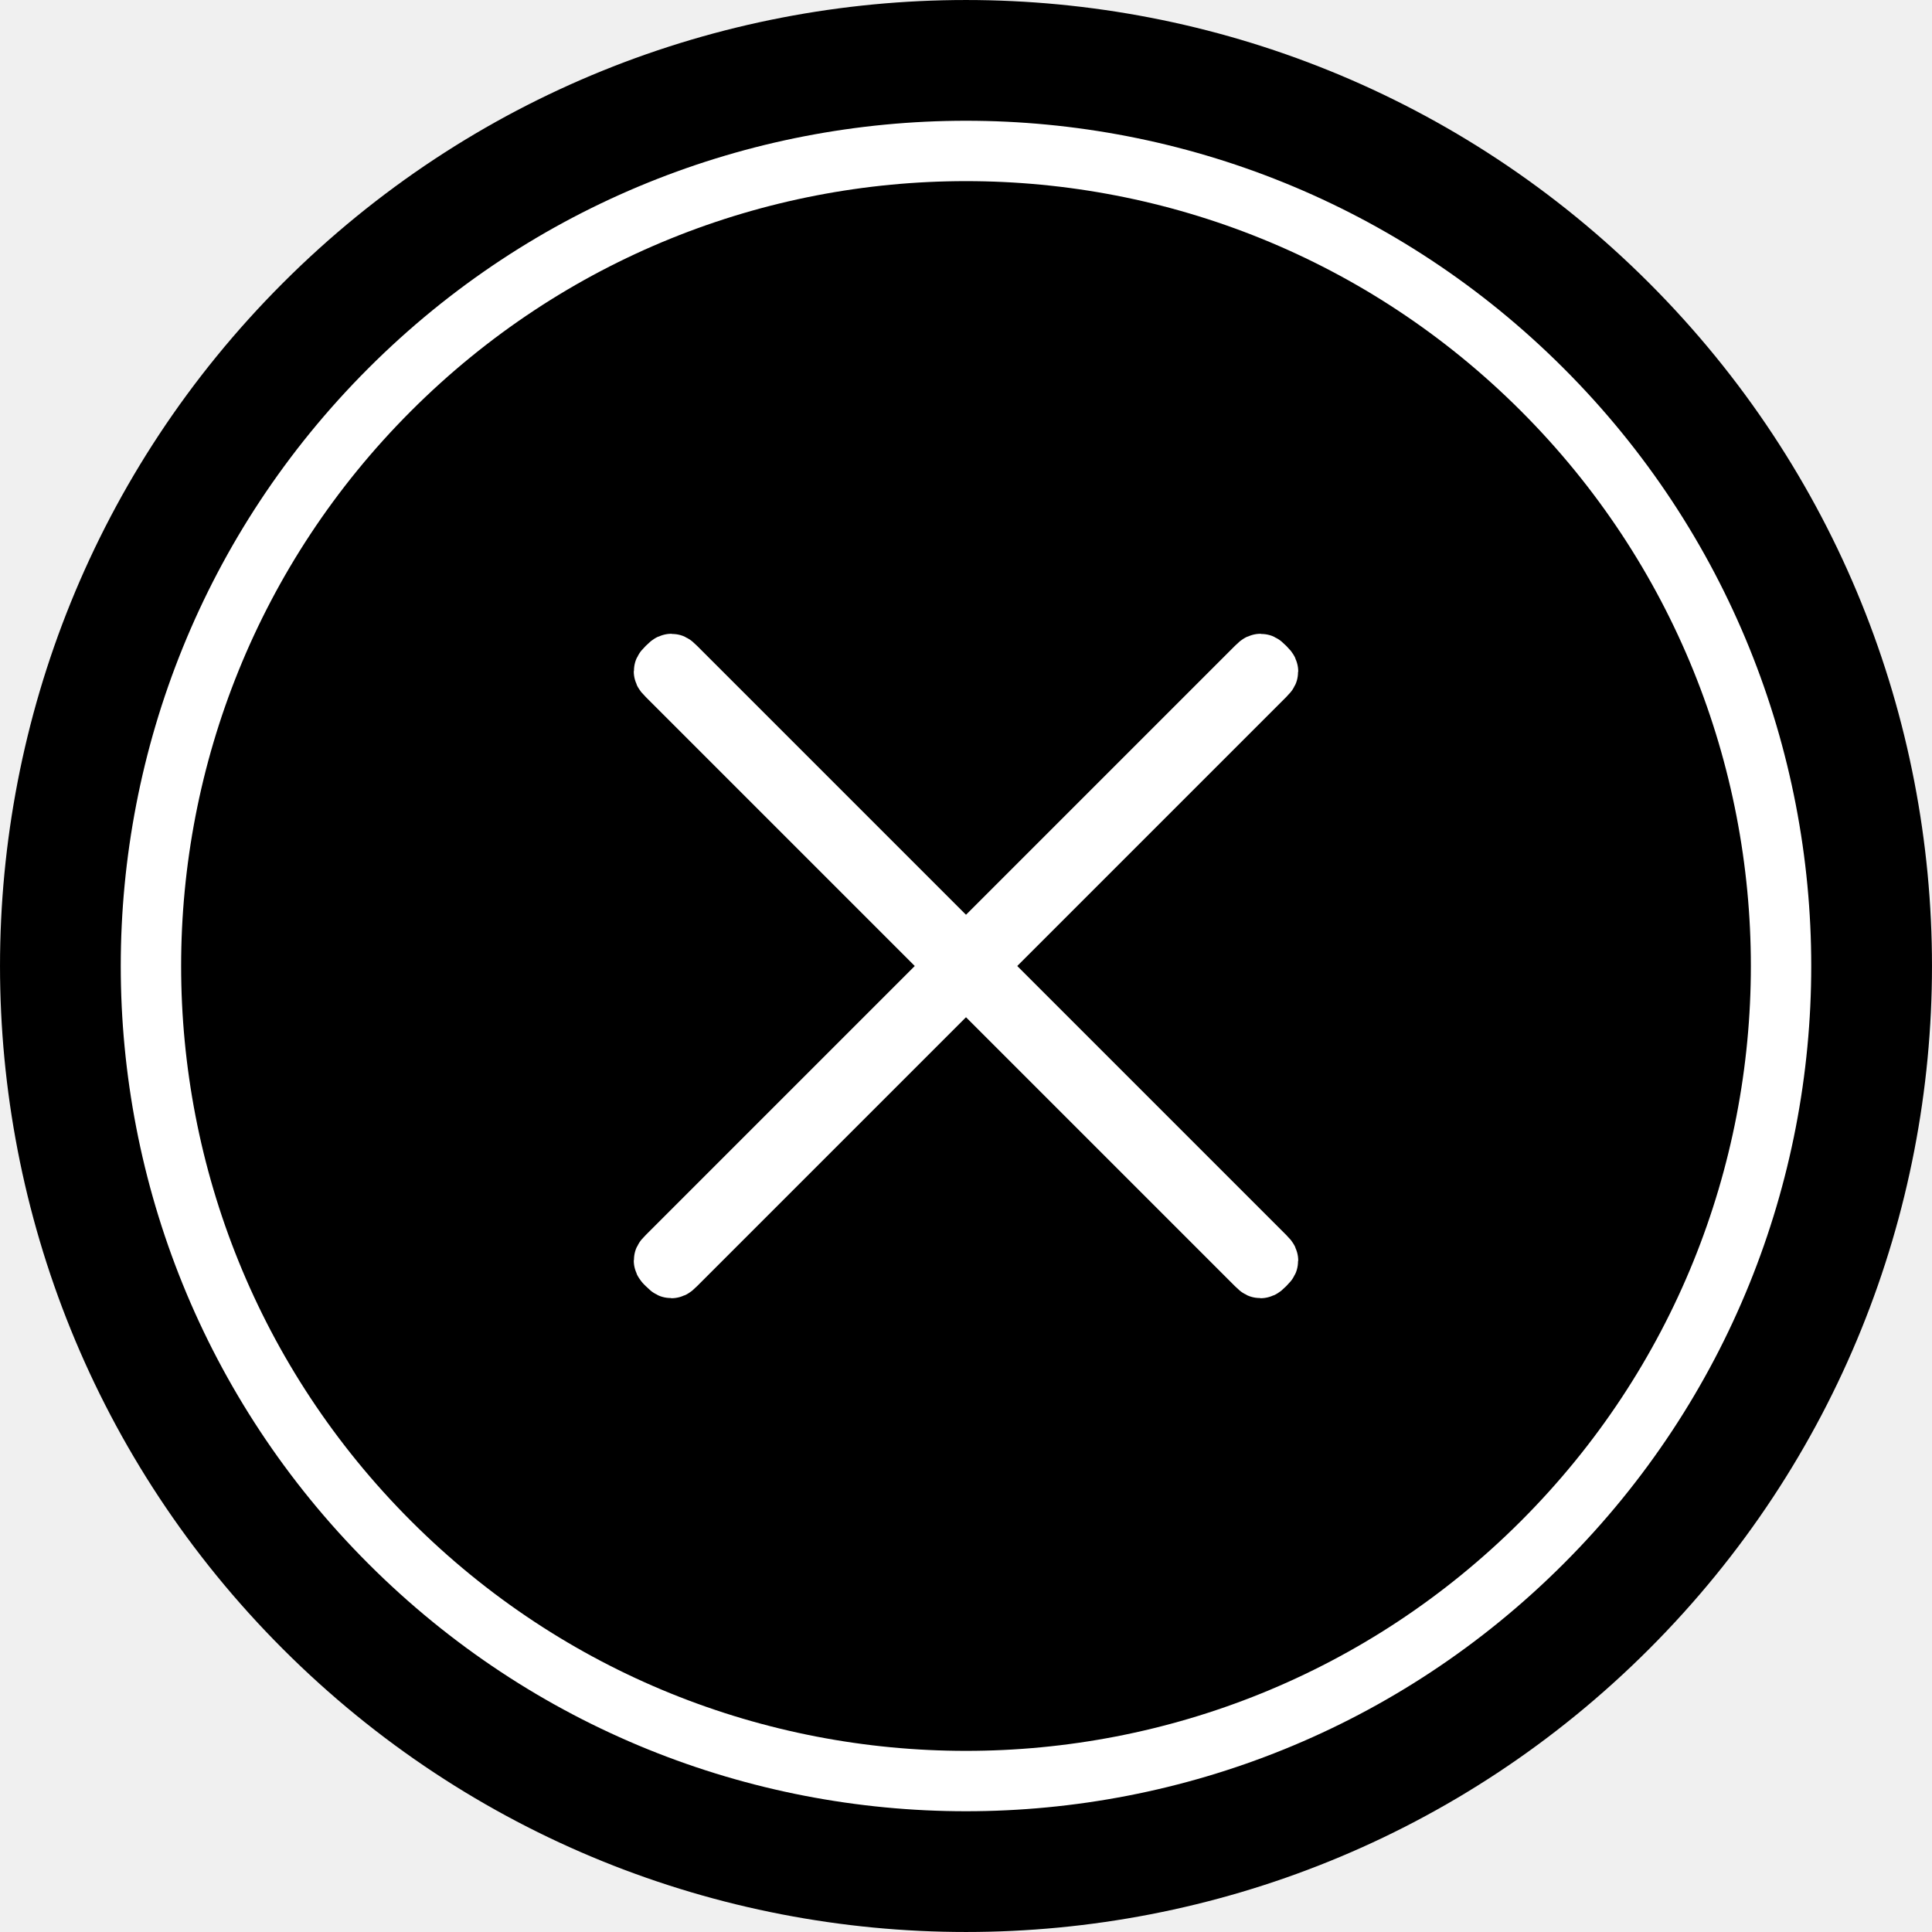
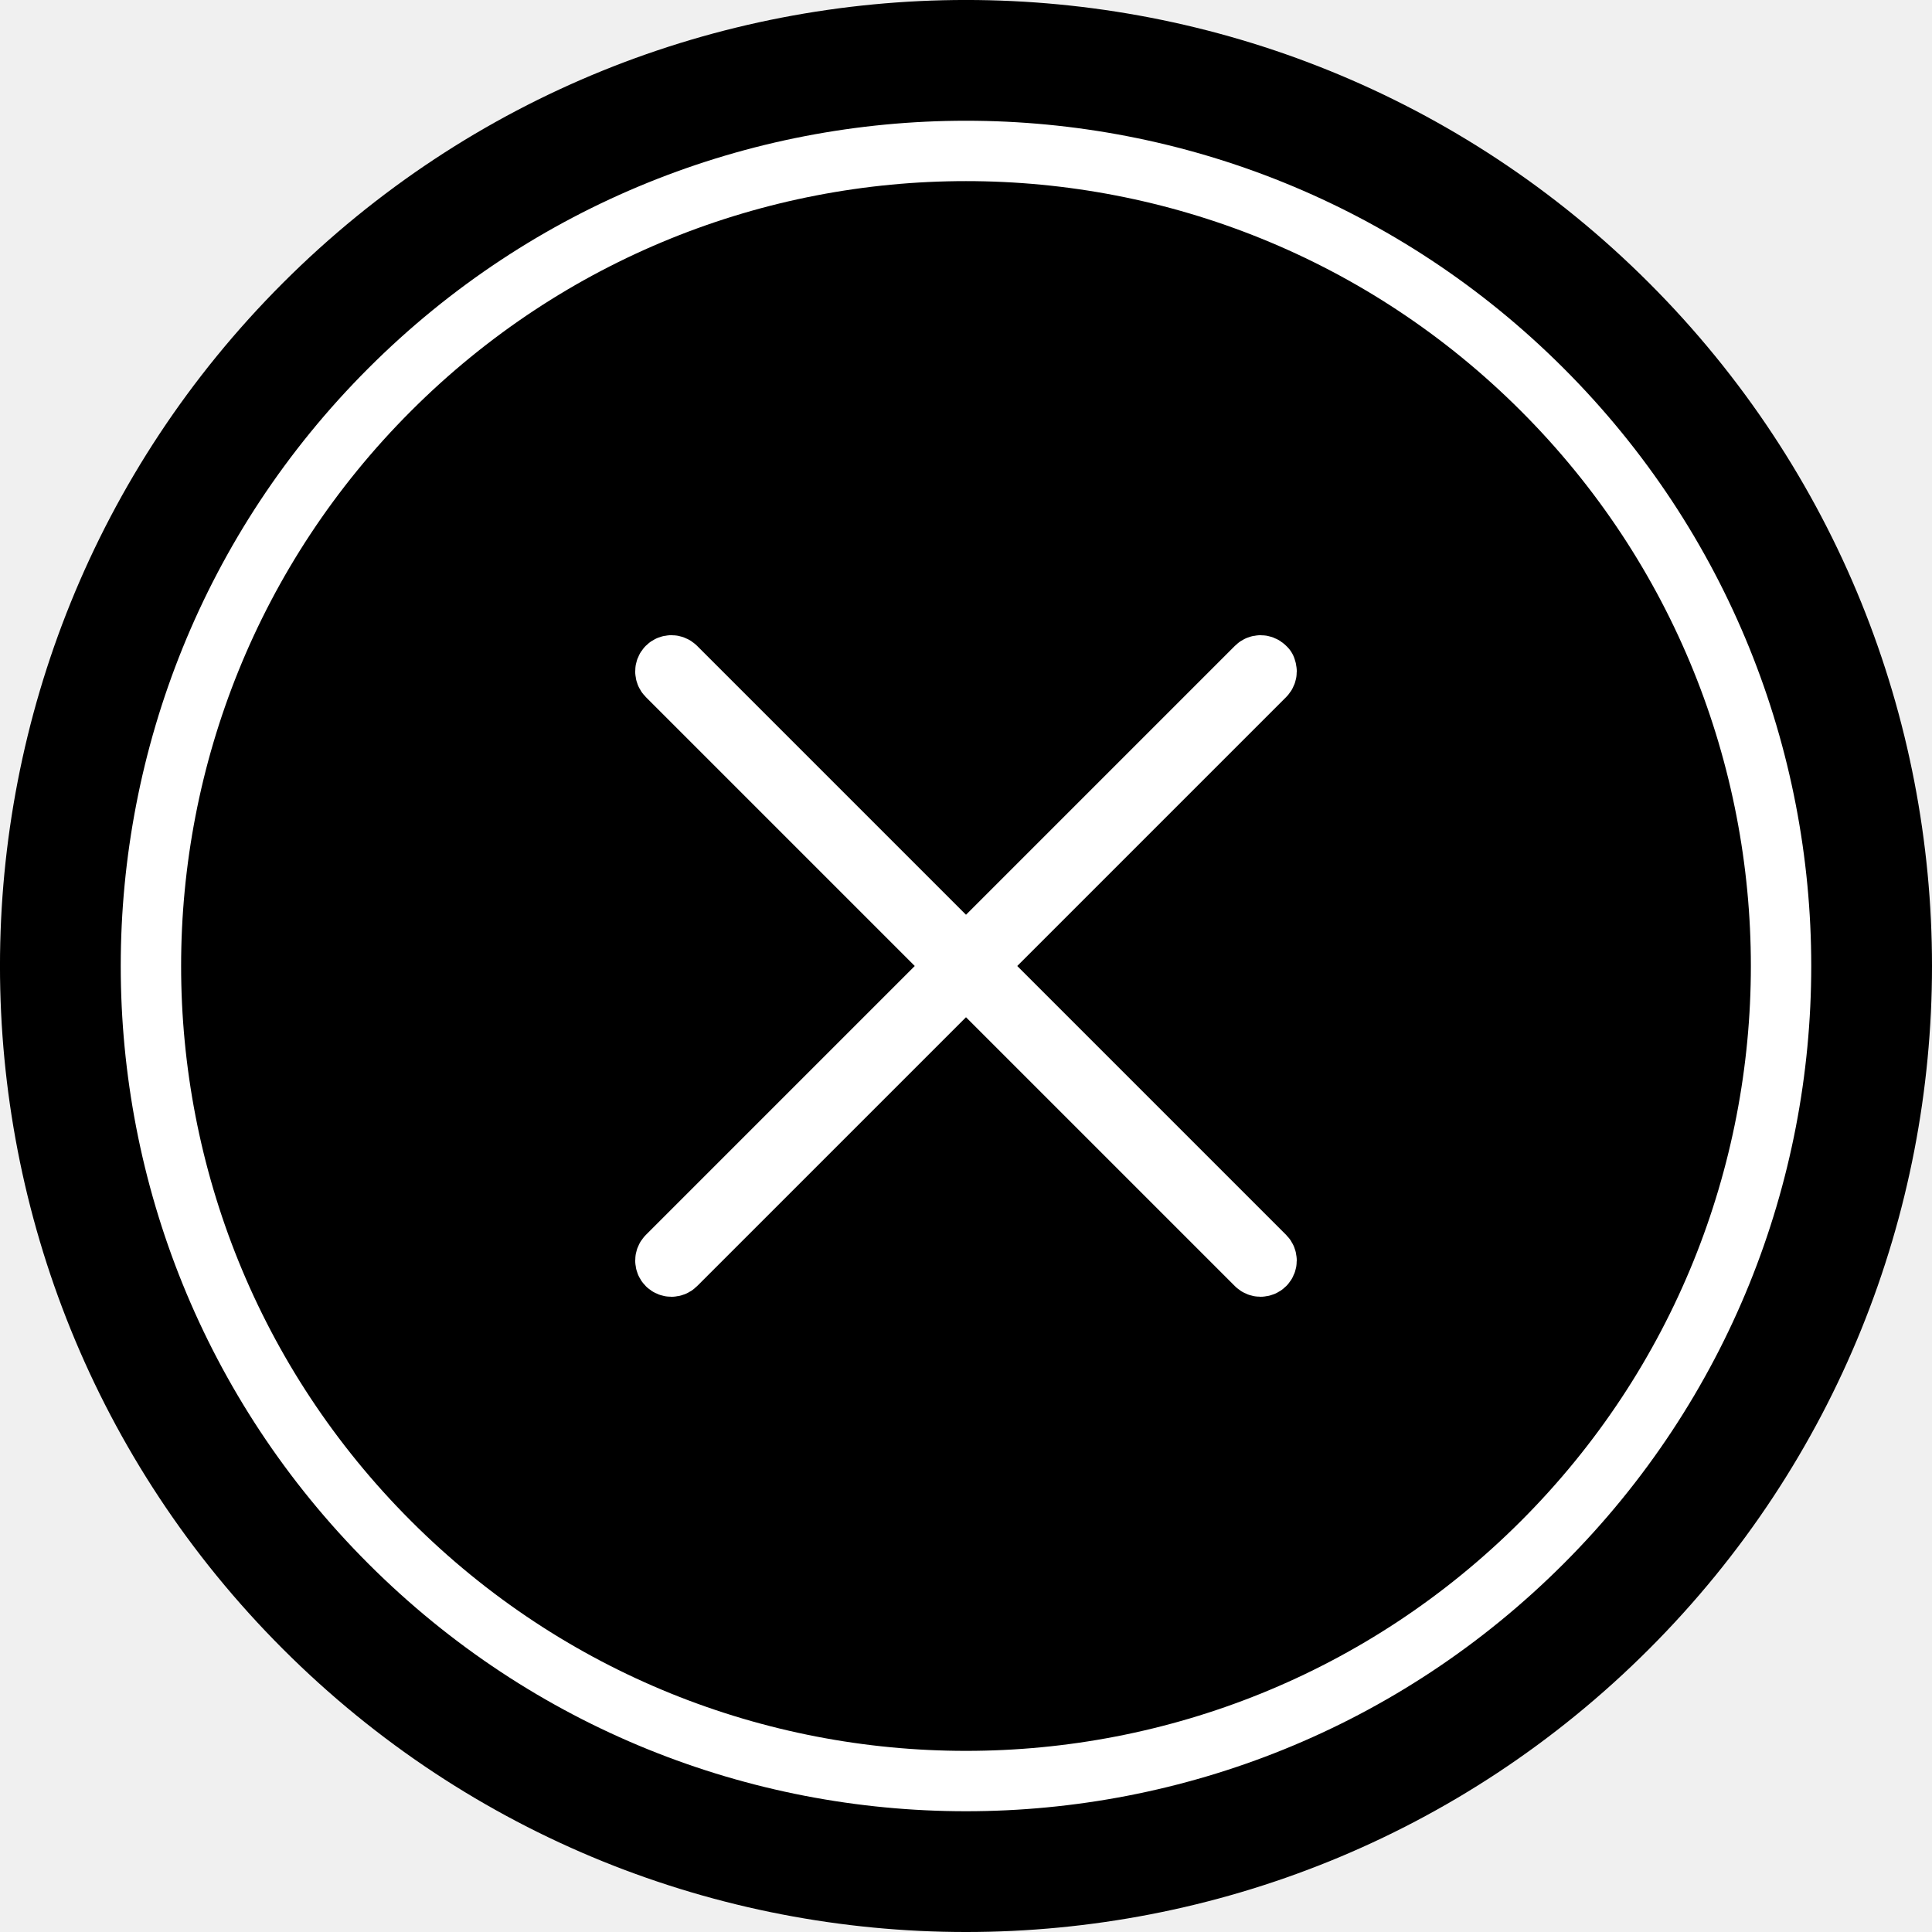
- <svg xmlns="http://www.w3.org/2000/svg" xmlns:xlink="http://www.w3.org/1999/xlink" version="1.1" id="Layer_1" x="0px" y="0px" viewBox="0 0 32 32" style="enable-background:new 0 0 32 32;" xml:space="preserve">
-   <style type="text/css">
- 	.st0{stroke:#000000;stroke-miterlimit:10;}
- 	.st1{fill:none;stroke:#FFFFFF;stroke-miterlimit:10;}
- </style>
-   <symbol id="Новый_символ" viewBox="-16 -16 32 32">
-     <circle class="st0" cx="0" cy="0" r="15.5" />
-     <g>
-       <path class="st1" d="M-0.1-6.9C-0.1-7-0.1-7,0-7s0.1,0,0.1,0.1V6.9C0.1,7,0.1,7,0,7s-0.1,0-0.1-0.1V-6.9z" />
+ <svg xmlns="http://www.w3.org/2000/svg" version="1.1" id="svg3916" xml:space="preserve" width="42.667" height="42.667" viewBox="0 0 42.667 42.667">
+   <defs id="defs3920">
+     <clipPath clipPathUnits="userSpaceOnUse" id="clipPath3932">
+       <path d="M 0,32 H 32 V 0 H 0 Z" id="path3930" />
+     </clipPath>
+   </defs>
+   <g id="g3924" transform="matrix(1.333333,0,0,-1.333333,0,42.66667)">
+     <g id="g60">
+       <g transform="rotate(-135,16,16)" id="g3926">
+         <g clip-path="url(#clipPath3932)" id="g3928">
+           <g transform="translate(31.5,16)" id="g3934">
+             <path id="path3936" style="fill:#000000;fill-opacity:1;fill-rule:nonzero;stroke:none" d="m 0,0 c 0,-8.561 -6.939,-15.5 -15.5,-15.5 -8.561,0 -15.5,6.939 -15.5,15.5 0,8.561 6.939,15.5 15.5,15.5 C -6.939,15.5 0,8.561 0,0" />
+           </g>
+           <g transform="translate(31.5,16)" id="g3938">
+             <path id="path3940" style="fill:none;stroke:#000000;stroke-width:1;stroke-linecap:butt;stroke-linejoin:miter;stroke-miterlimit:10;stroke-dasharray:none;stroke-opacity:1" d="m 0,0 c 0,-8.561 -6.939,-15.5 -15.5,-15.5 -8.561,0 -15.5,6.939 -15.5,15.5 0,8.561 6.939,15.5 15.5,15.5 C -6.939,15.5 0,8.561 0,0 Z" />
+           </g>
+           <g transform="translate(15.8999,9.0996)" id="g3942">
+             <path id="path3944" style="fill:none;stroke:#ffffff;stroke-width:1;stroke-linecap:butt;stroke-linejoin:miter;stroke-miterlimit:10;stroke-dasharray:none;stroke-opacity:1" d="m 0,0 c 0,-0.055 0.045,-0.1 0.1,-0.1 0.055,0 0.1,0.045 0.1,0.1 v 13.8 c 0,0.055 -0.045,0.1 -0.1,0.1 C 0.045,13.9 0,13.855 0,13.8 Z" />
+           </g>
+           <g transform="translate(9,16)" id="g3946">
+             <path id="path3948" style="fill:none;stroke:#ffffff;stroke-width:1;stroke-linecap:butt;stroke-linejoin:miter;stroke-miterlimit:10;stroke-dasharray:none;stroke-opacity:1" d="m 0,0 c 0,-0.055 0.045,-0.1 0.1,-0.1 h 13.8 c 0.055,0 0.1,0.045 0.1,0.1 0,0.055 -0.045,0.1 -0.1,0.1 H 0.1 C 0.045,0.1 0,0.055 0,0 0,0 0,0.055 0,0 Z" />
+           </g>
+           <g transform="translate(29.5,16)" id="g3950">
+             <path id="path3952" style="fill:none;stroke:#ffffff;stroke-width:1;stroke-linecap:butt;stroke-linejoin:miter;stroke-miterlimit:10;stroke-dasharray:none;stroke-opacity:1" d="m 0,0 c 0,-7.456 -6.044,-13.5 -13.5,-13.5 -7.456,0 -13.5,6.044 -13.5,13.5 0,7.456 6.044,13.5 13.5,13.5 C -6.044,13.5 0,7.456 0,0 Z" />
+           </g>
+         </g>
+       </g>
    </g>
-     <g>
-       <path class="st1" d="M-7,0c0-0.1,0-0.1,0.1-0.1H6.9C7-0.1,7-0.1,7,0s0,0.1-0.1,0.1H-6.9C-7,0.1-7,0.1-7,0C-7,0-7,0.1-7,0z" />
-     </g>
-     <circle class="st1" cx="0" cy="0" r="13.5" />
-   </symbol>
-   <use xlink:href="#Новый_символ" width="32" height="32" x="-16" y="-16" transform="matrix(0.7071 -0.7071 -0.7071 -0.7071 16 16)" style="overflow:visible;" />
+   </g>
</svg>
